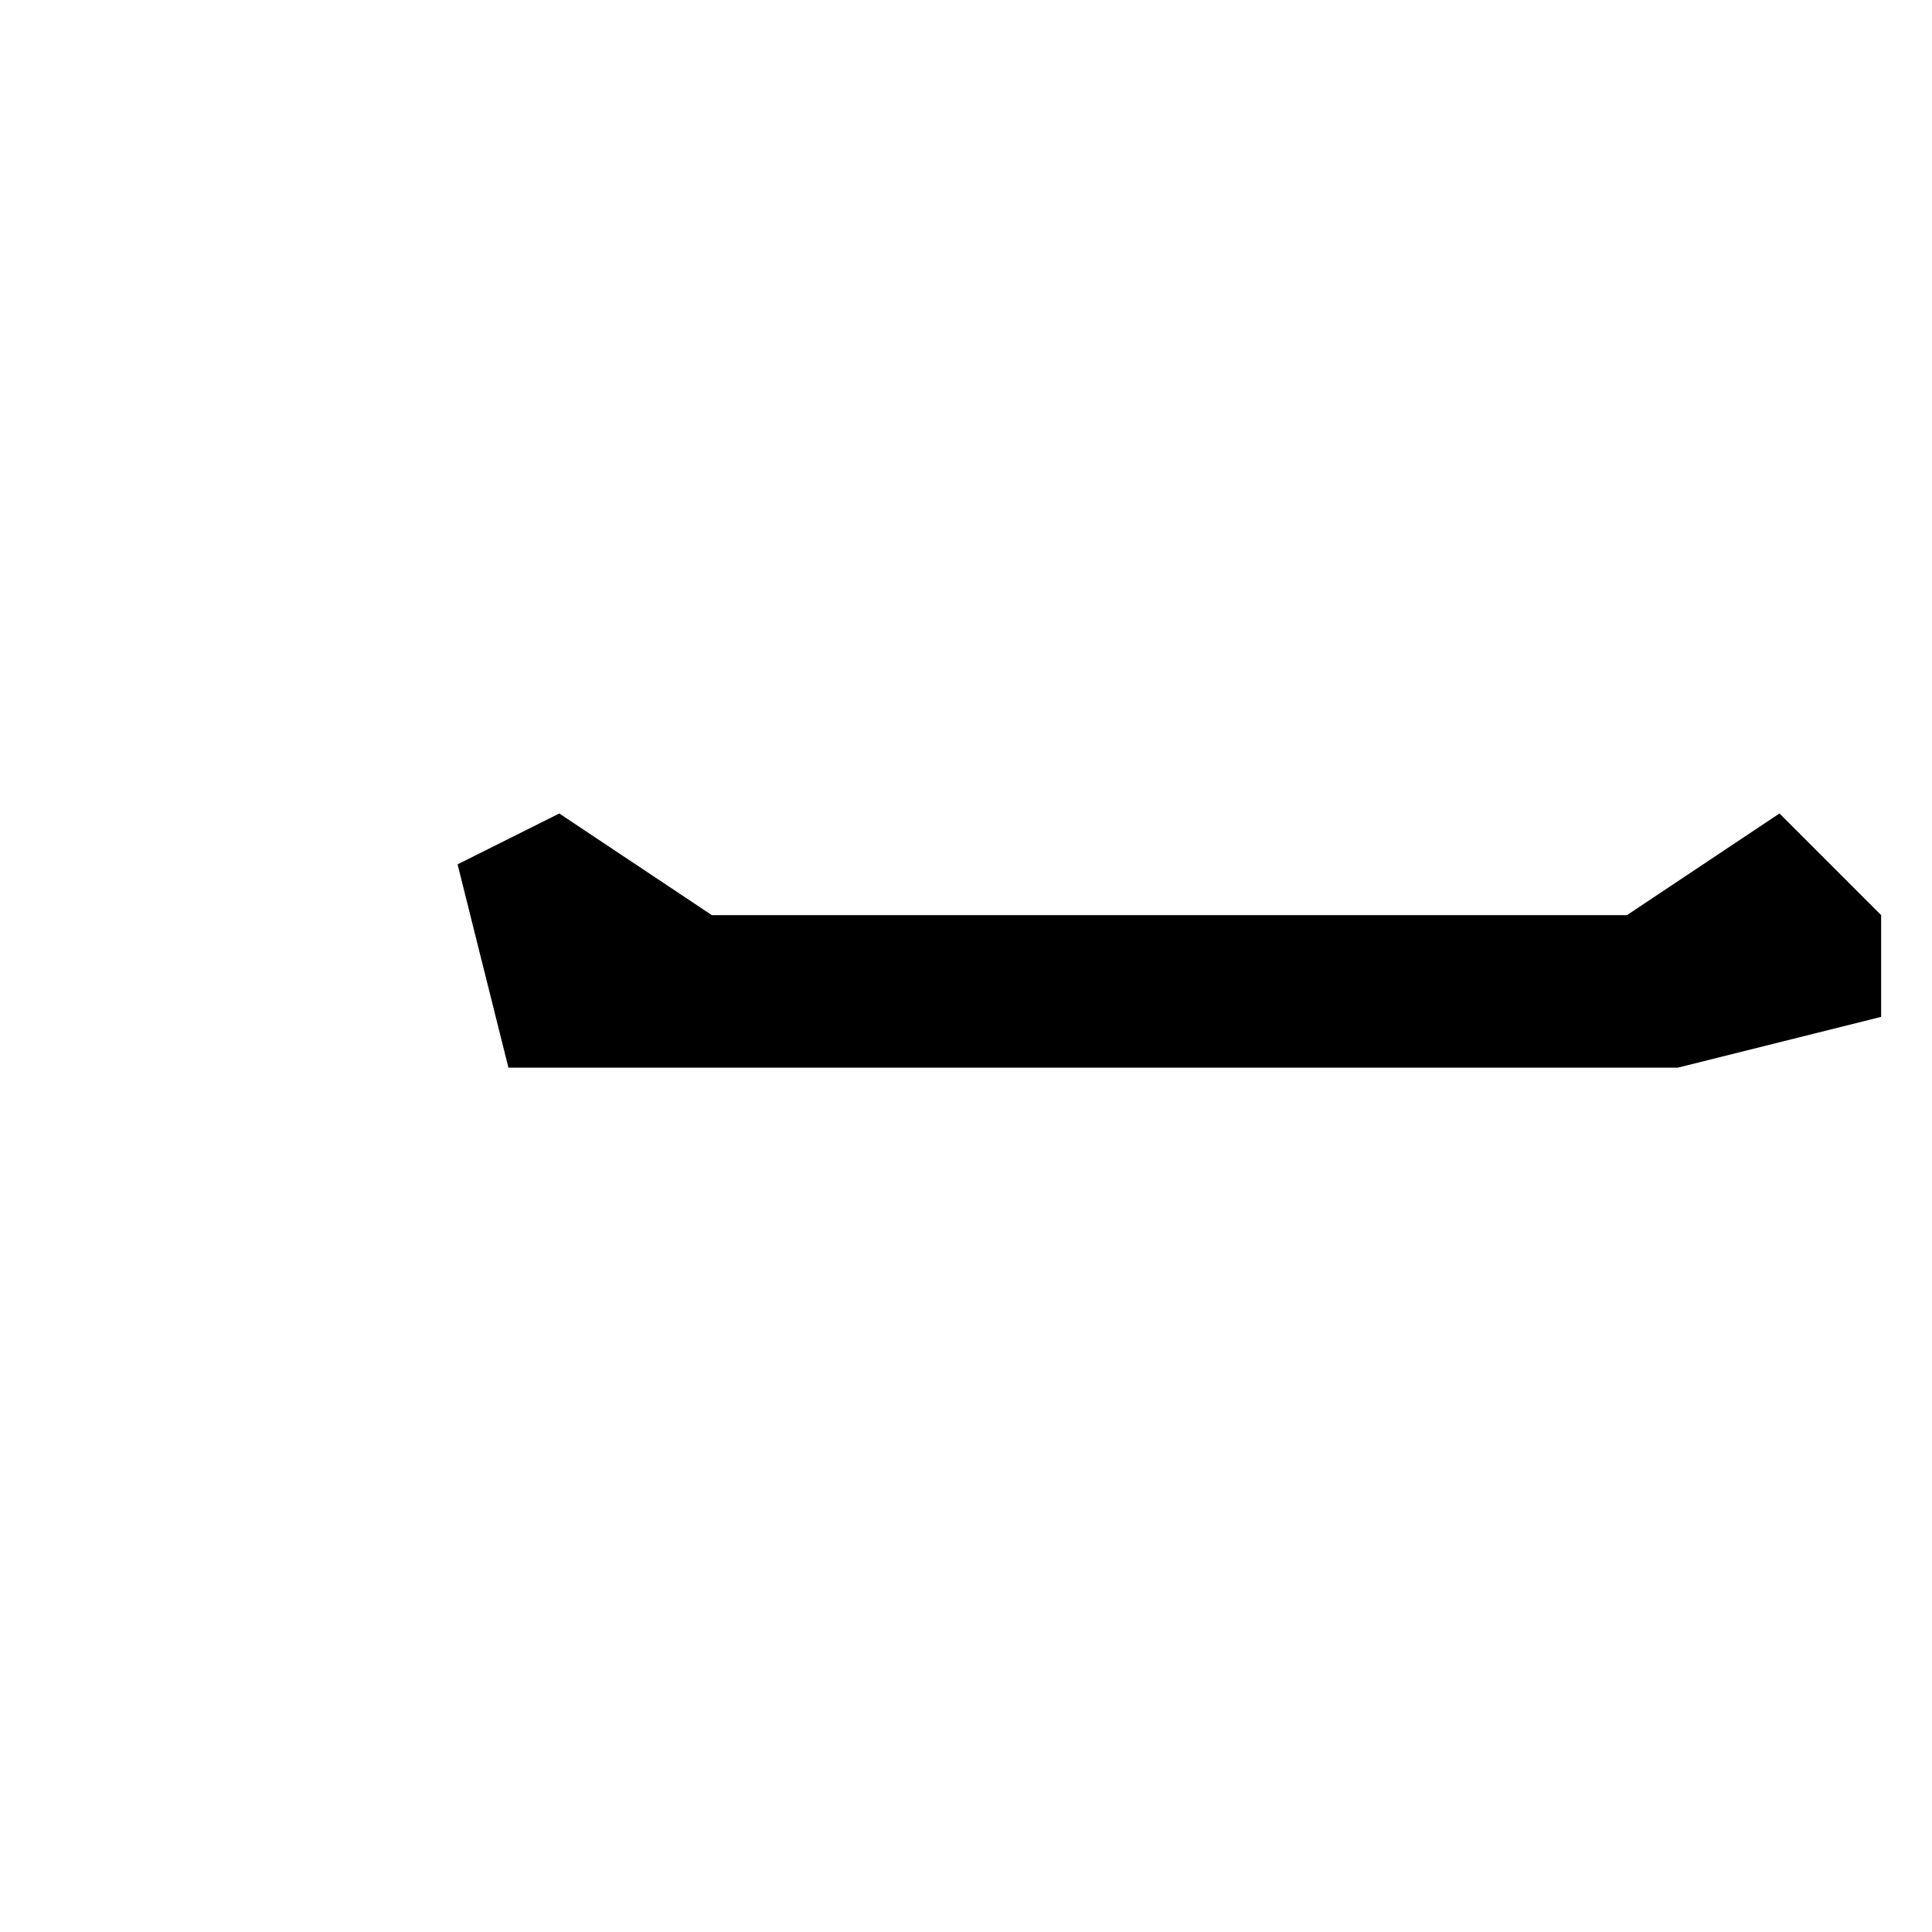
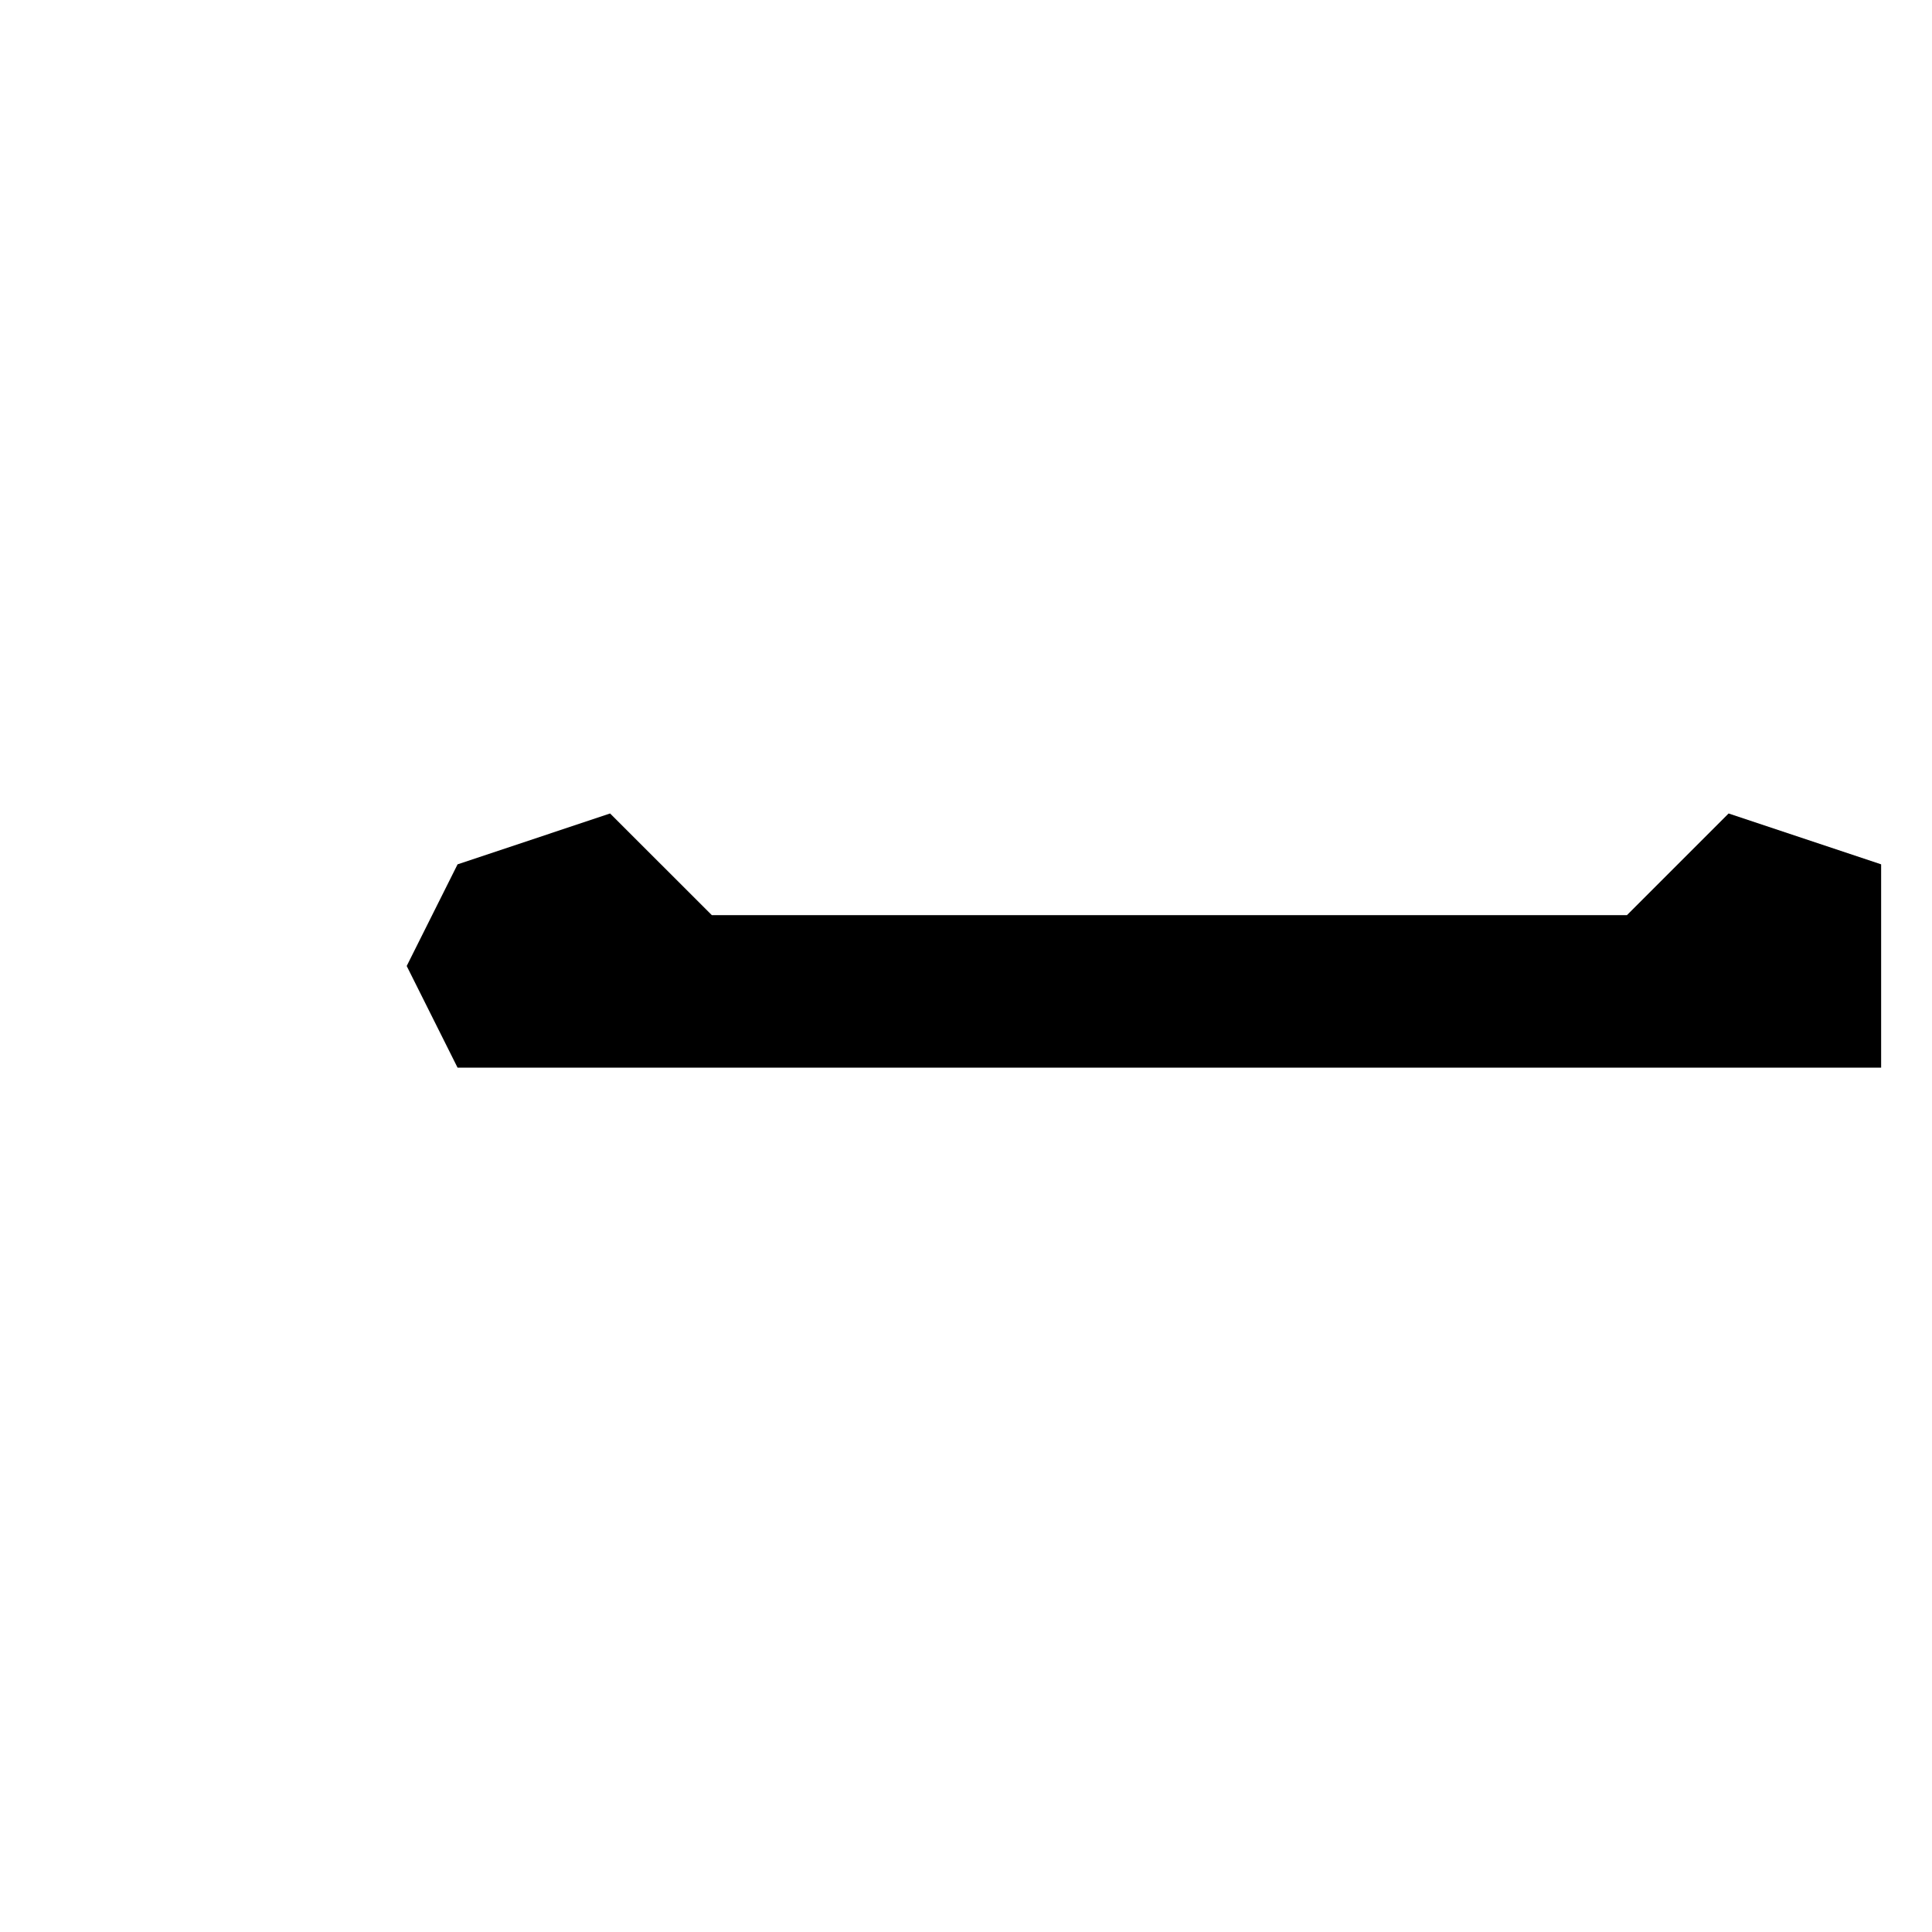
<svg xmlns="http://www.w3.org/2000/svg" viewBox="0 0 256 256" width="256" height="256">
-   <path d="M 60.63,114.53 L 67.37,141.47 L 222.32,141.47 L 249.26,134.74 L 249.26,121.26 L 235.79,107.79 L 215.58,121.26 L 94.32,121.26 L 74.11,107.79 Z" fill="currentColor" fill-rule="evenodd" />
+   <path d="M 53.89,128.0 L 60.63,141.47 L 249.26,141.47 L 249.26,114.53 L 229.05,107.79 L 215.58,121.26 L 94.32,121.26 L 80.84,107.79 L 60.63,114.53 Z" fill="currentColor" fill-rule="evenodd" />
</svg>
